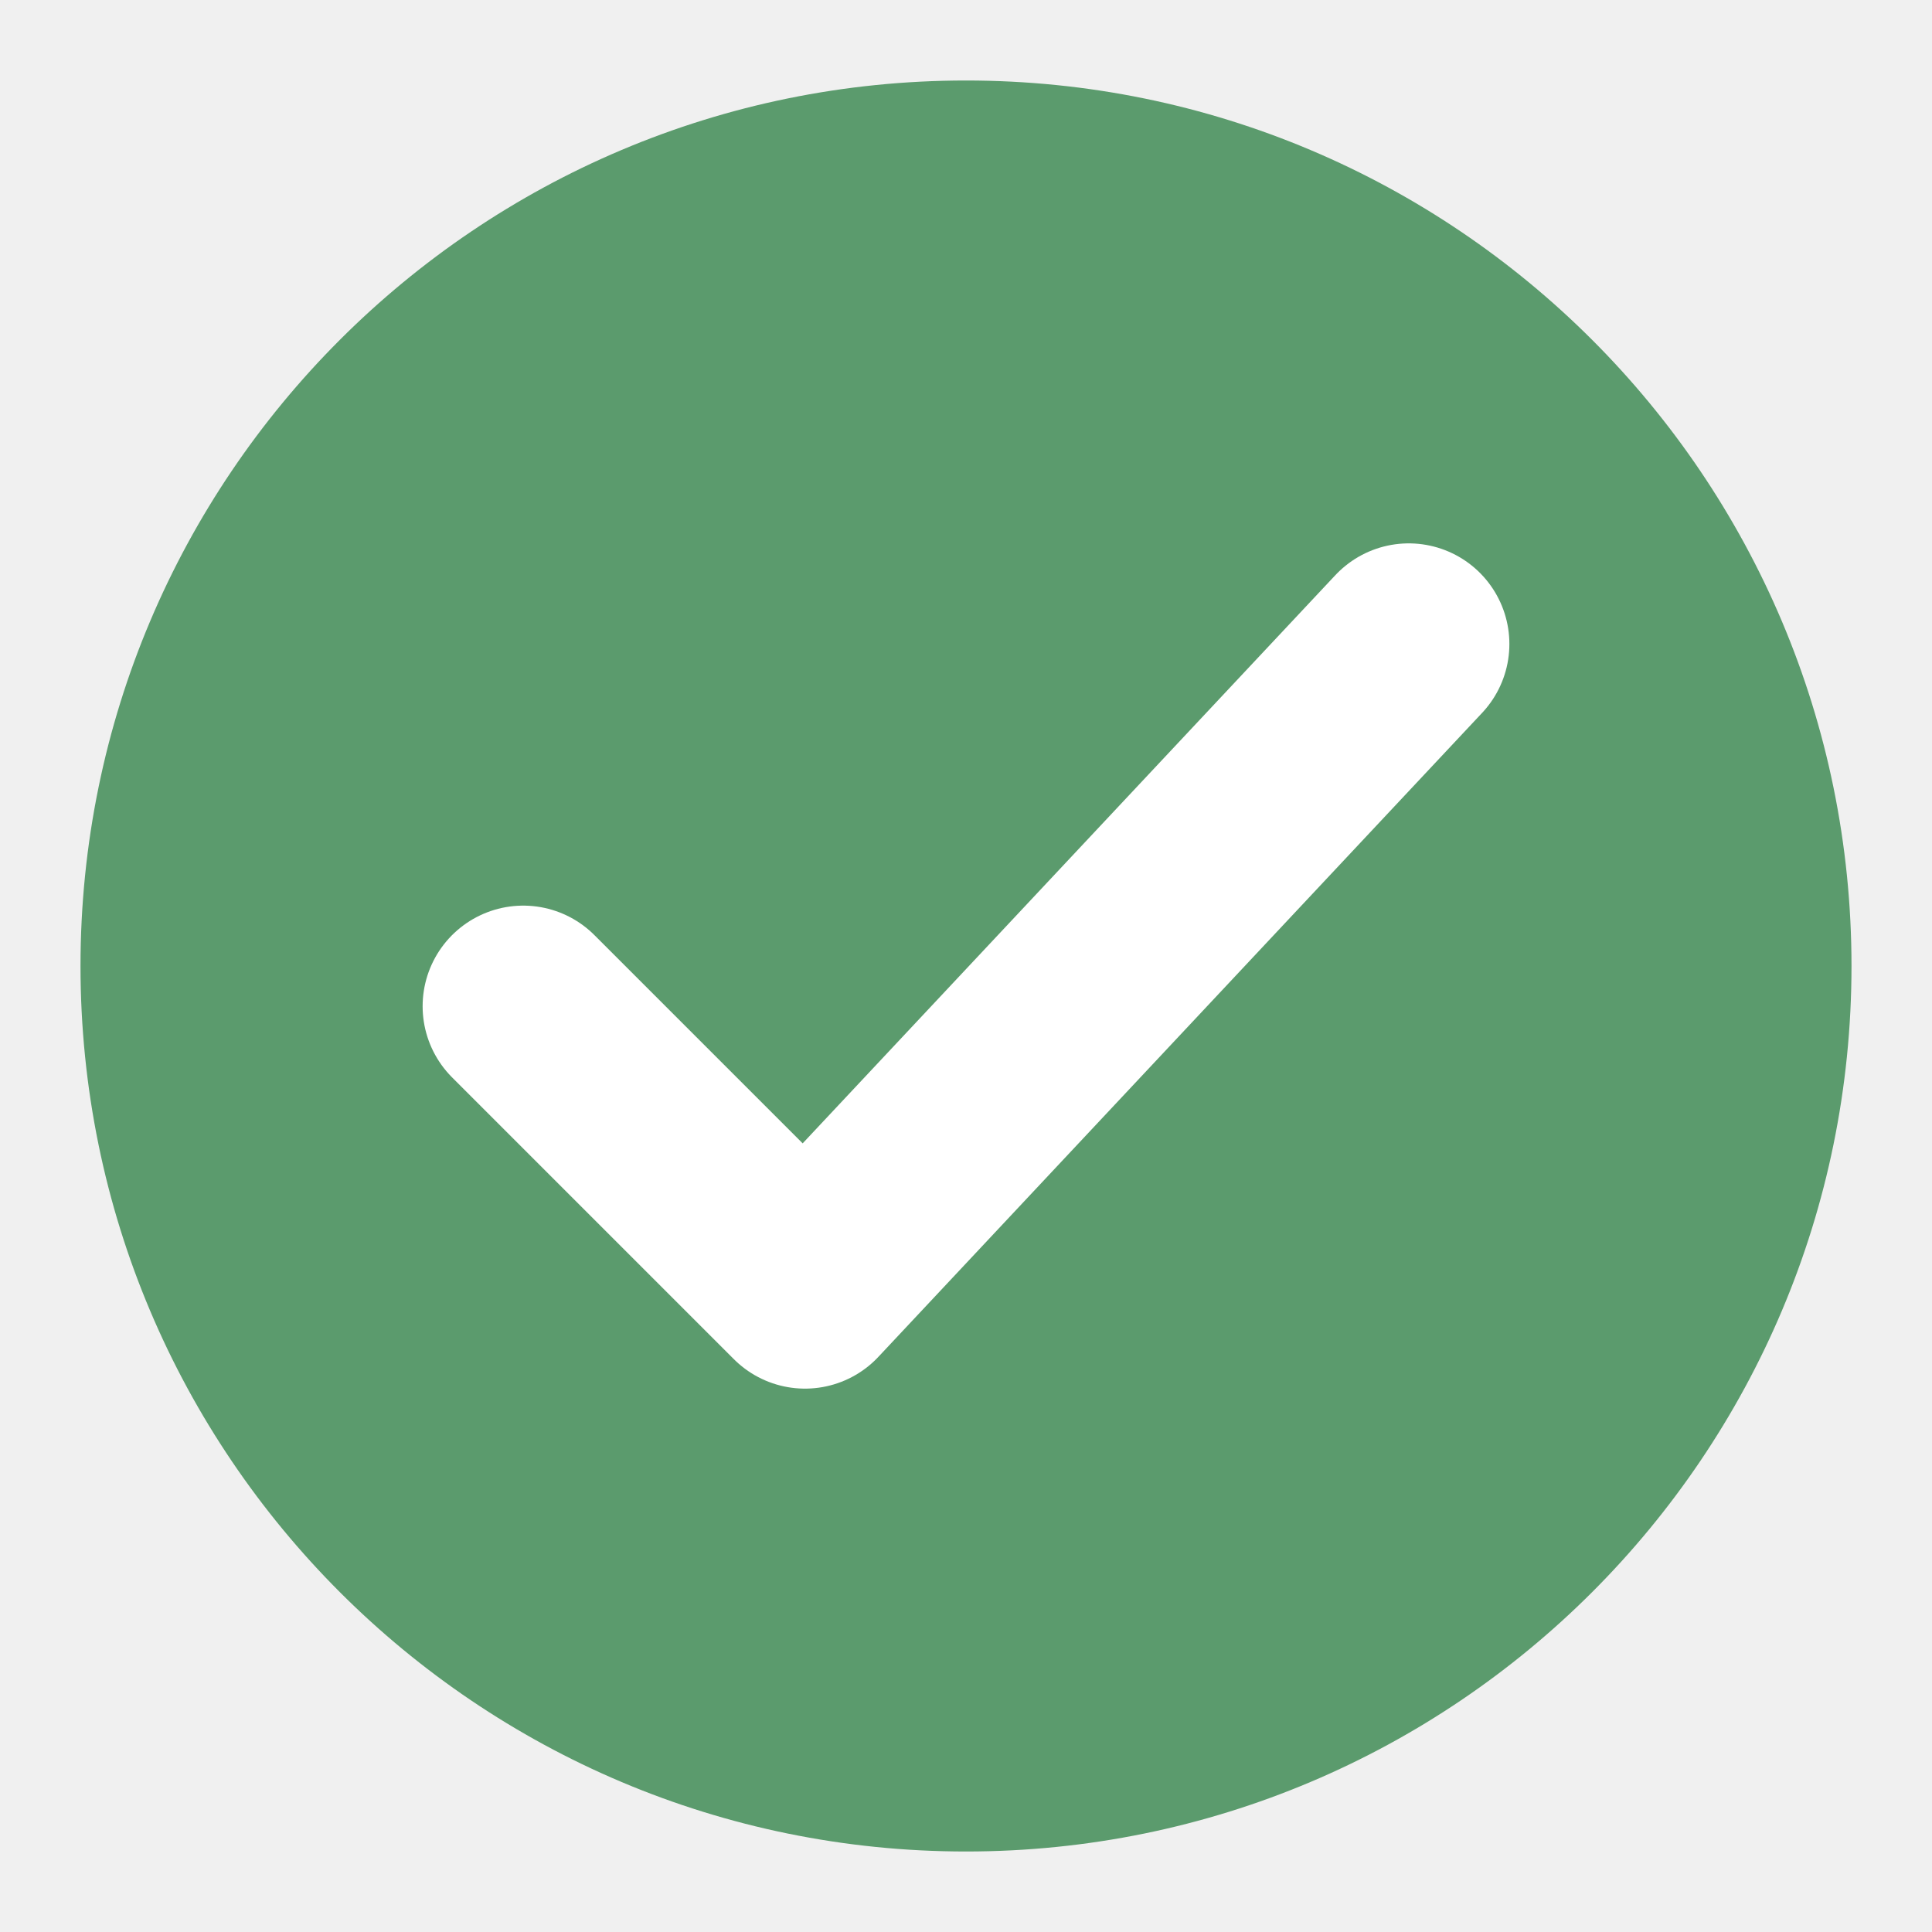
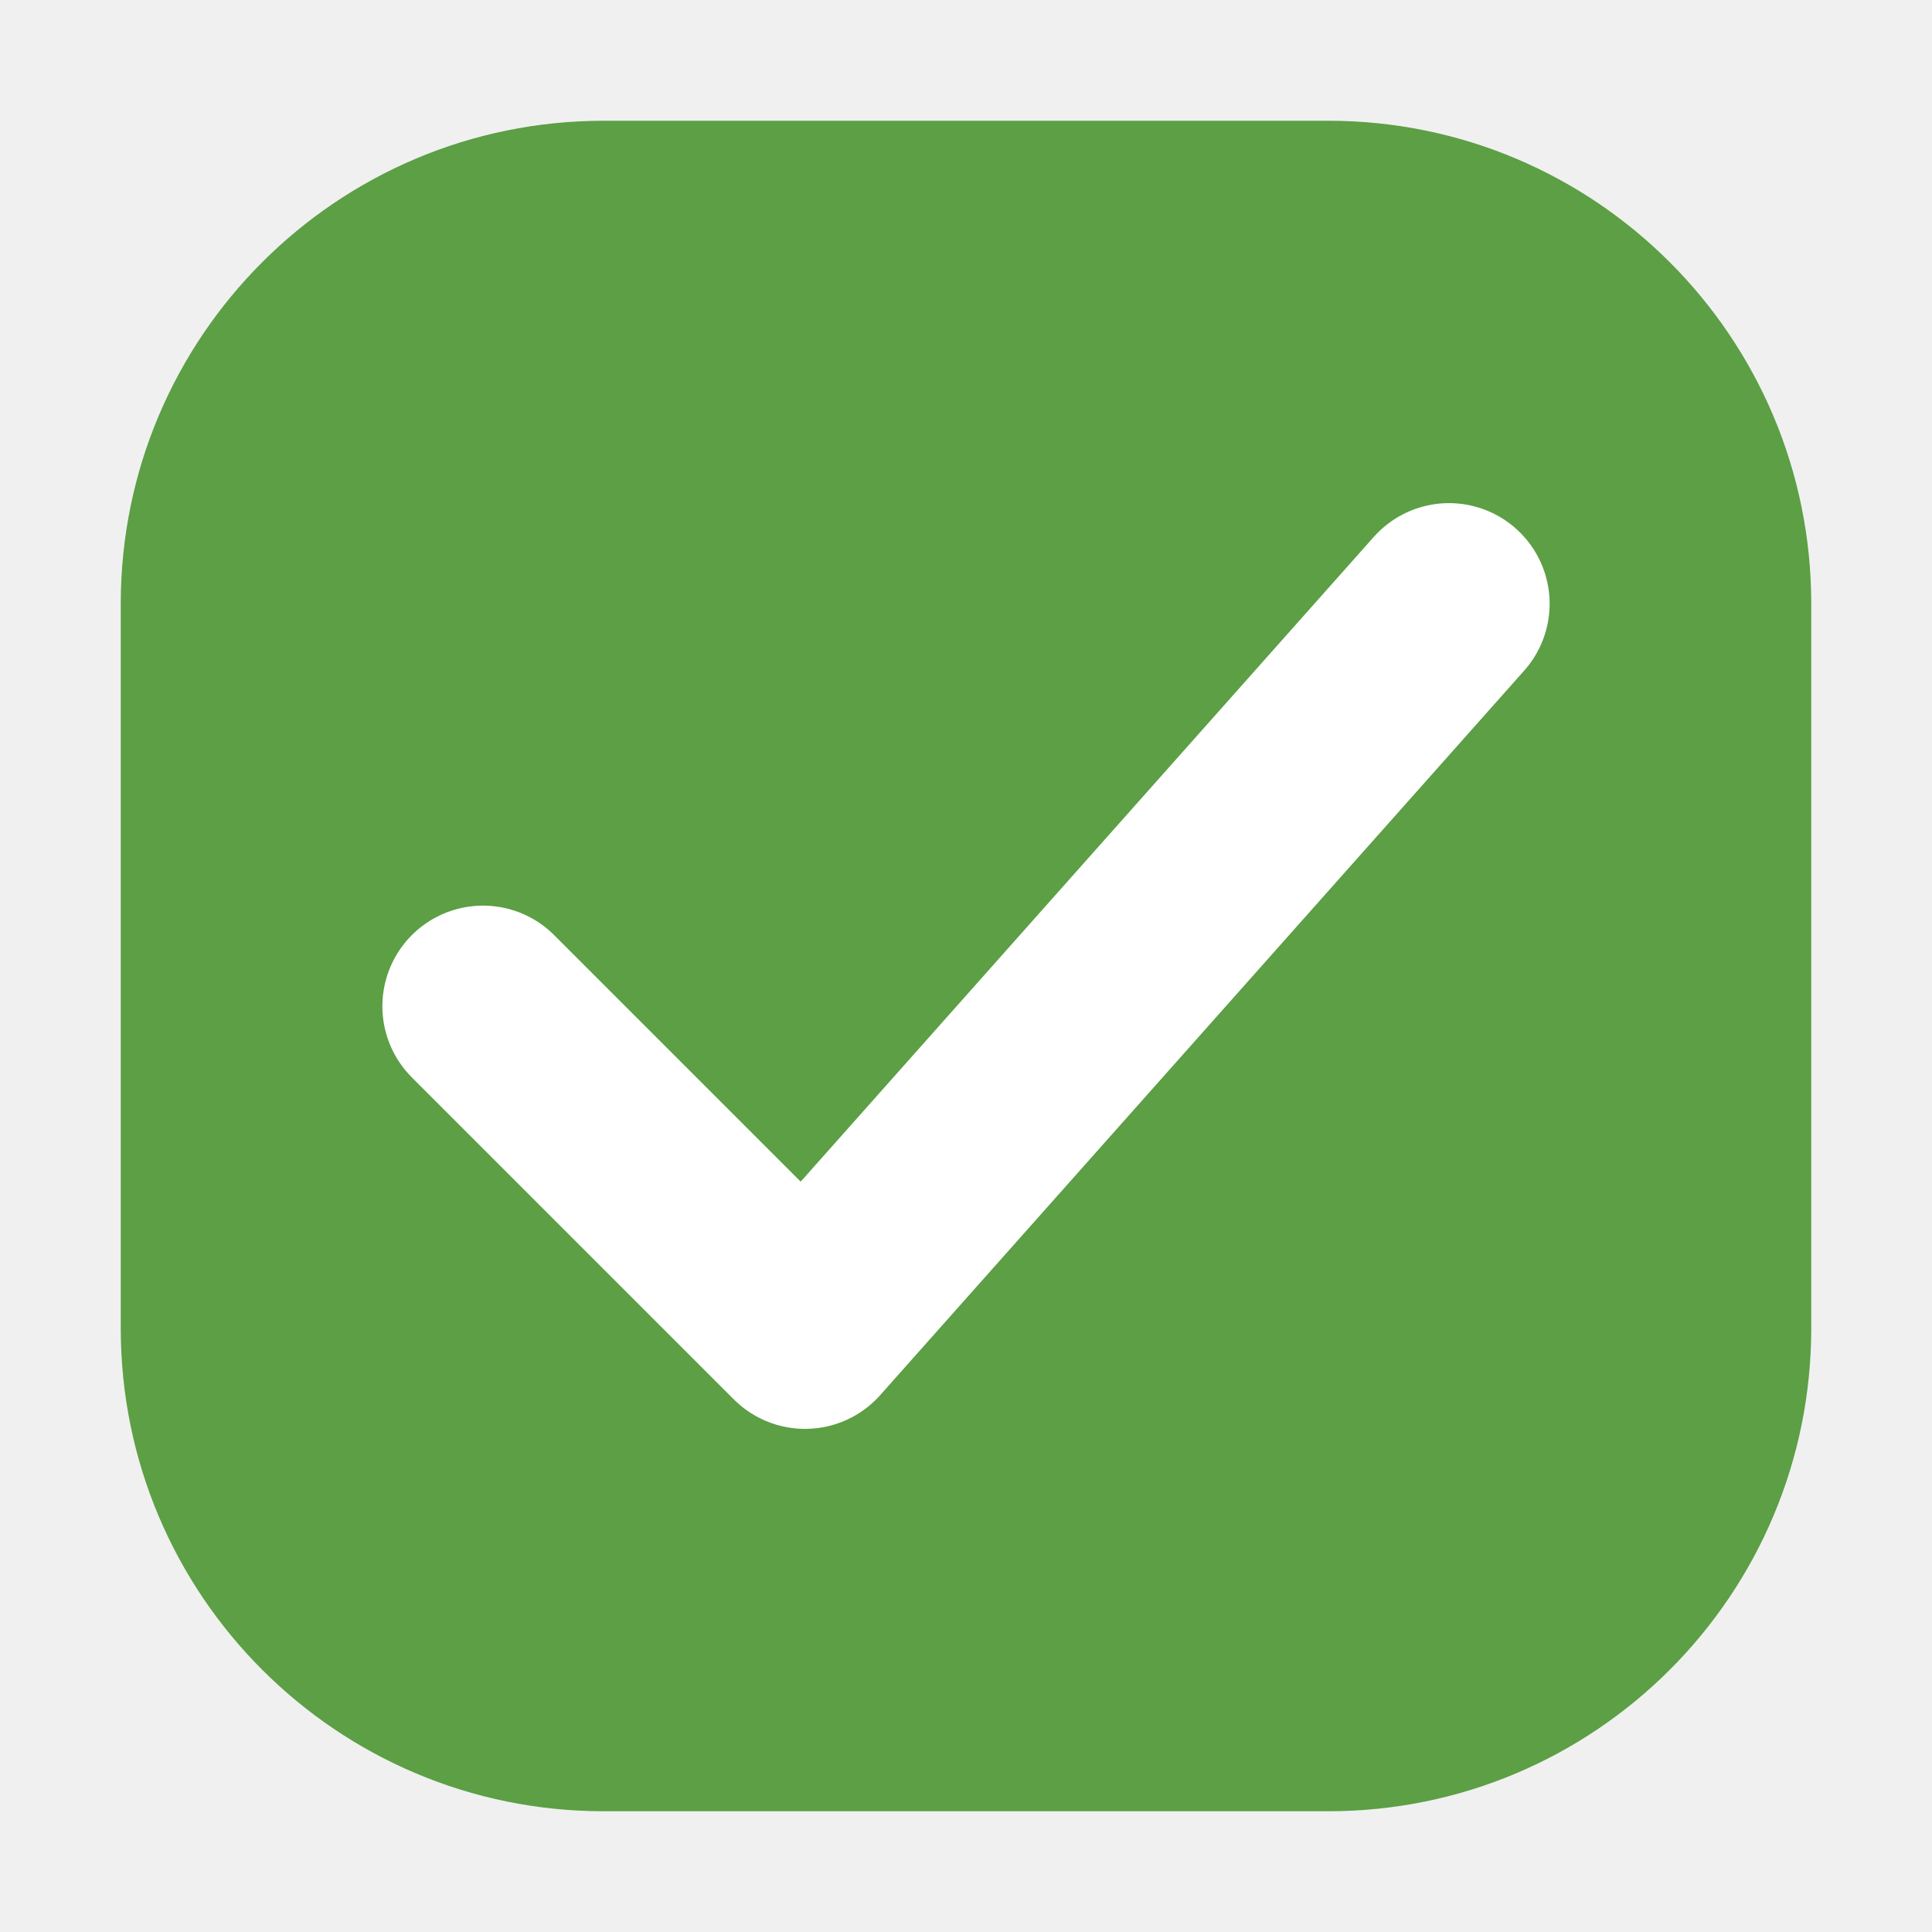
<svg xmlns="http://www.w3.org/2000/svg" viewBox="0 0 48 48">
-   <circle cx="24" cy="24" r="22" fill="#5b9b6d" />
-   <path d="M13 25l7 7 15-16" fill="none" stroke="white" stroke-width="5" stroke-linecap="round" stroke-linejoin="round" />
+   <rect x="3" y="3" width="42" height="42" rx="12" fill="#5c9f45" />
+   <path d="M12 25l8 8 16-18" fill="none" stroke="#fff" stroke-width="5" stroke-linecap="round" stroke-linejoin="round" />
</svg>
